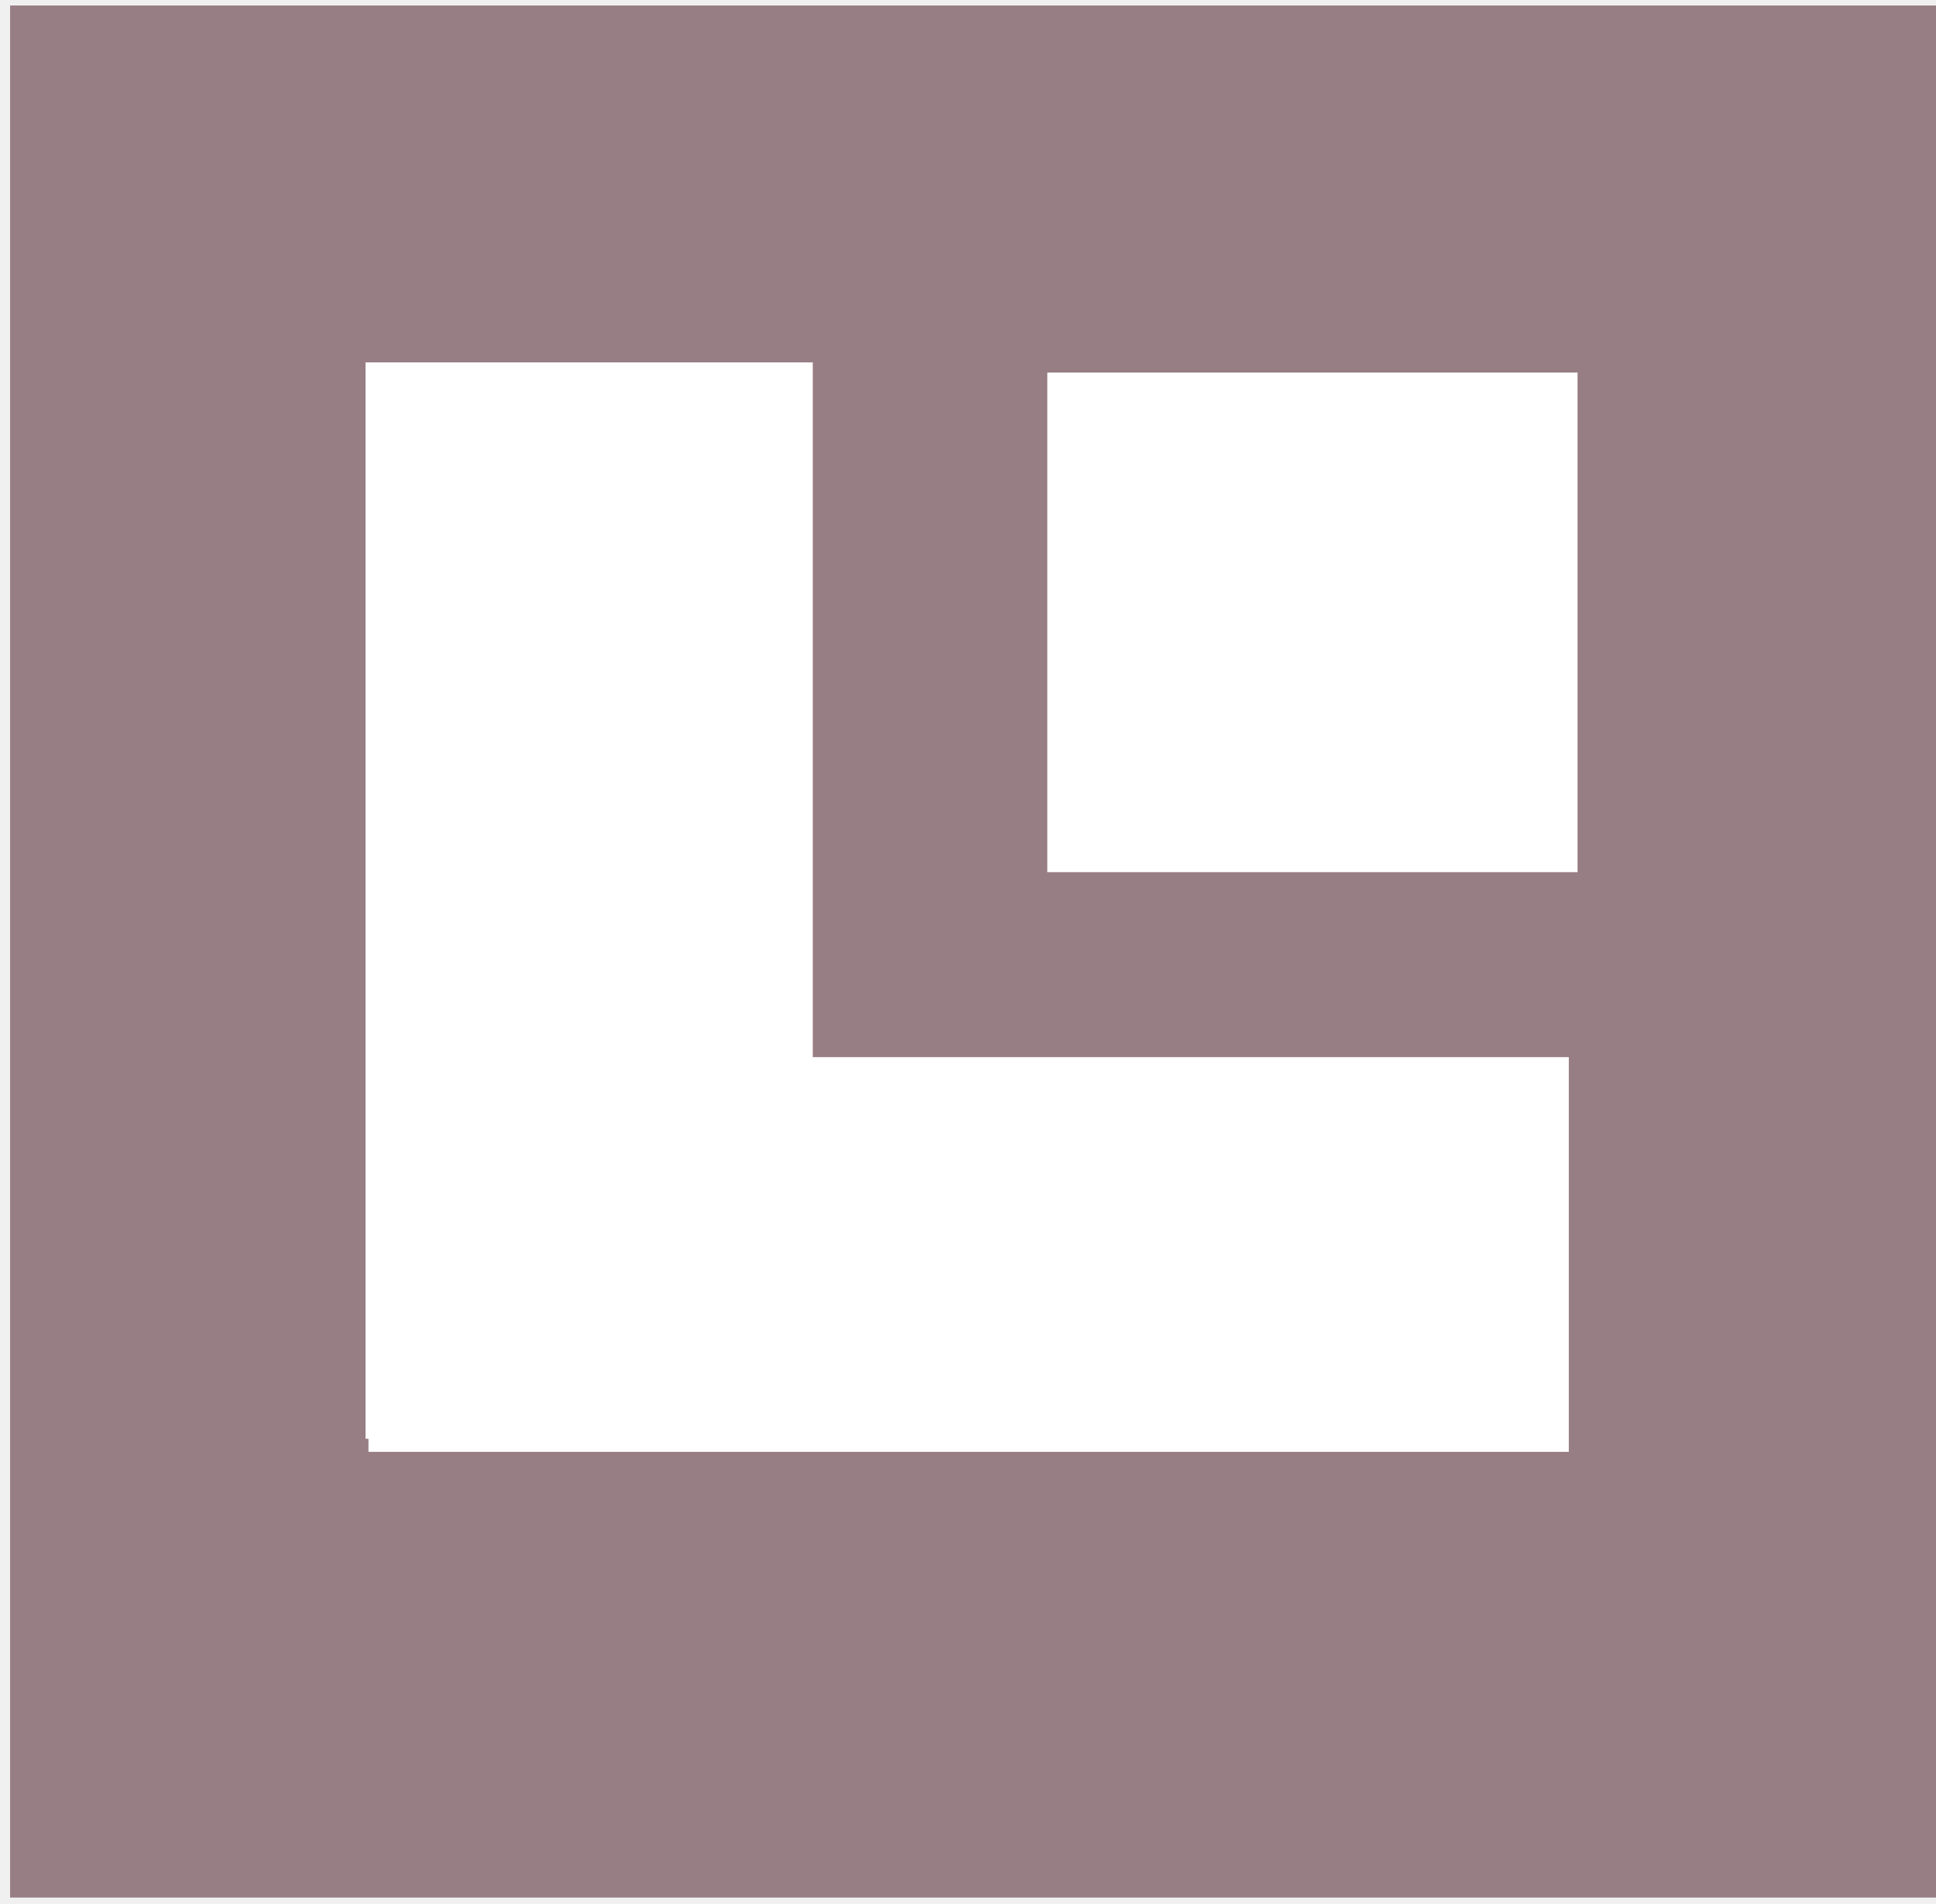
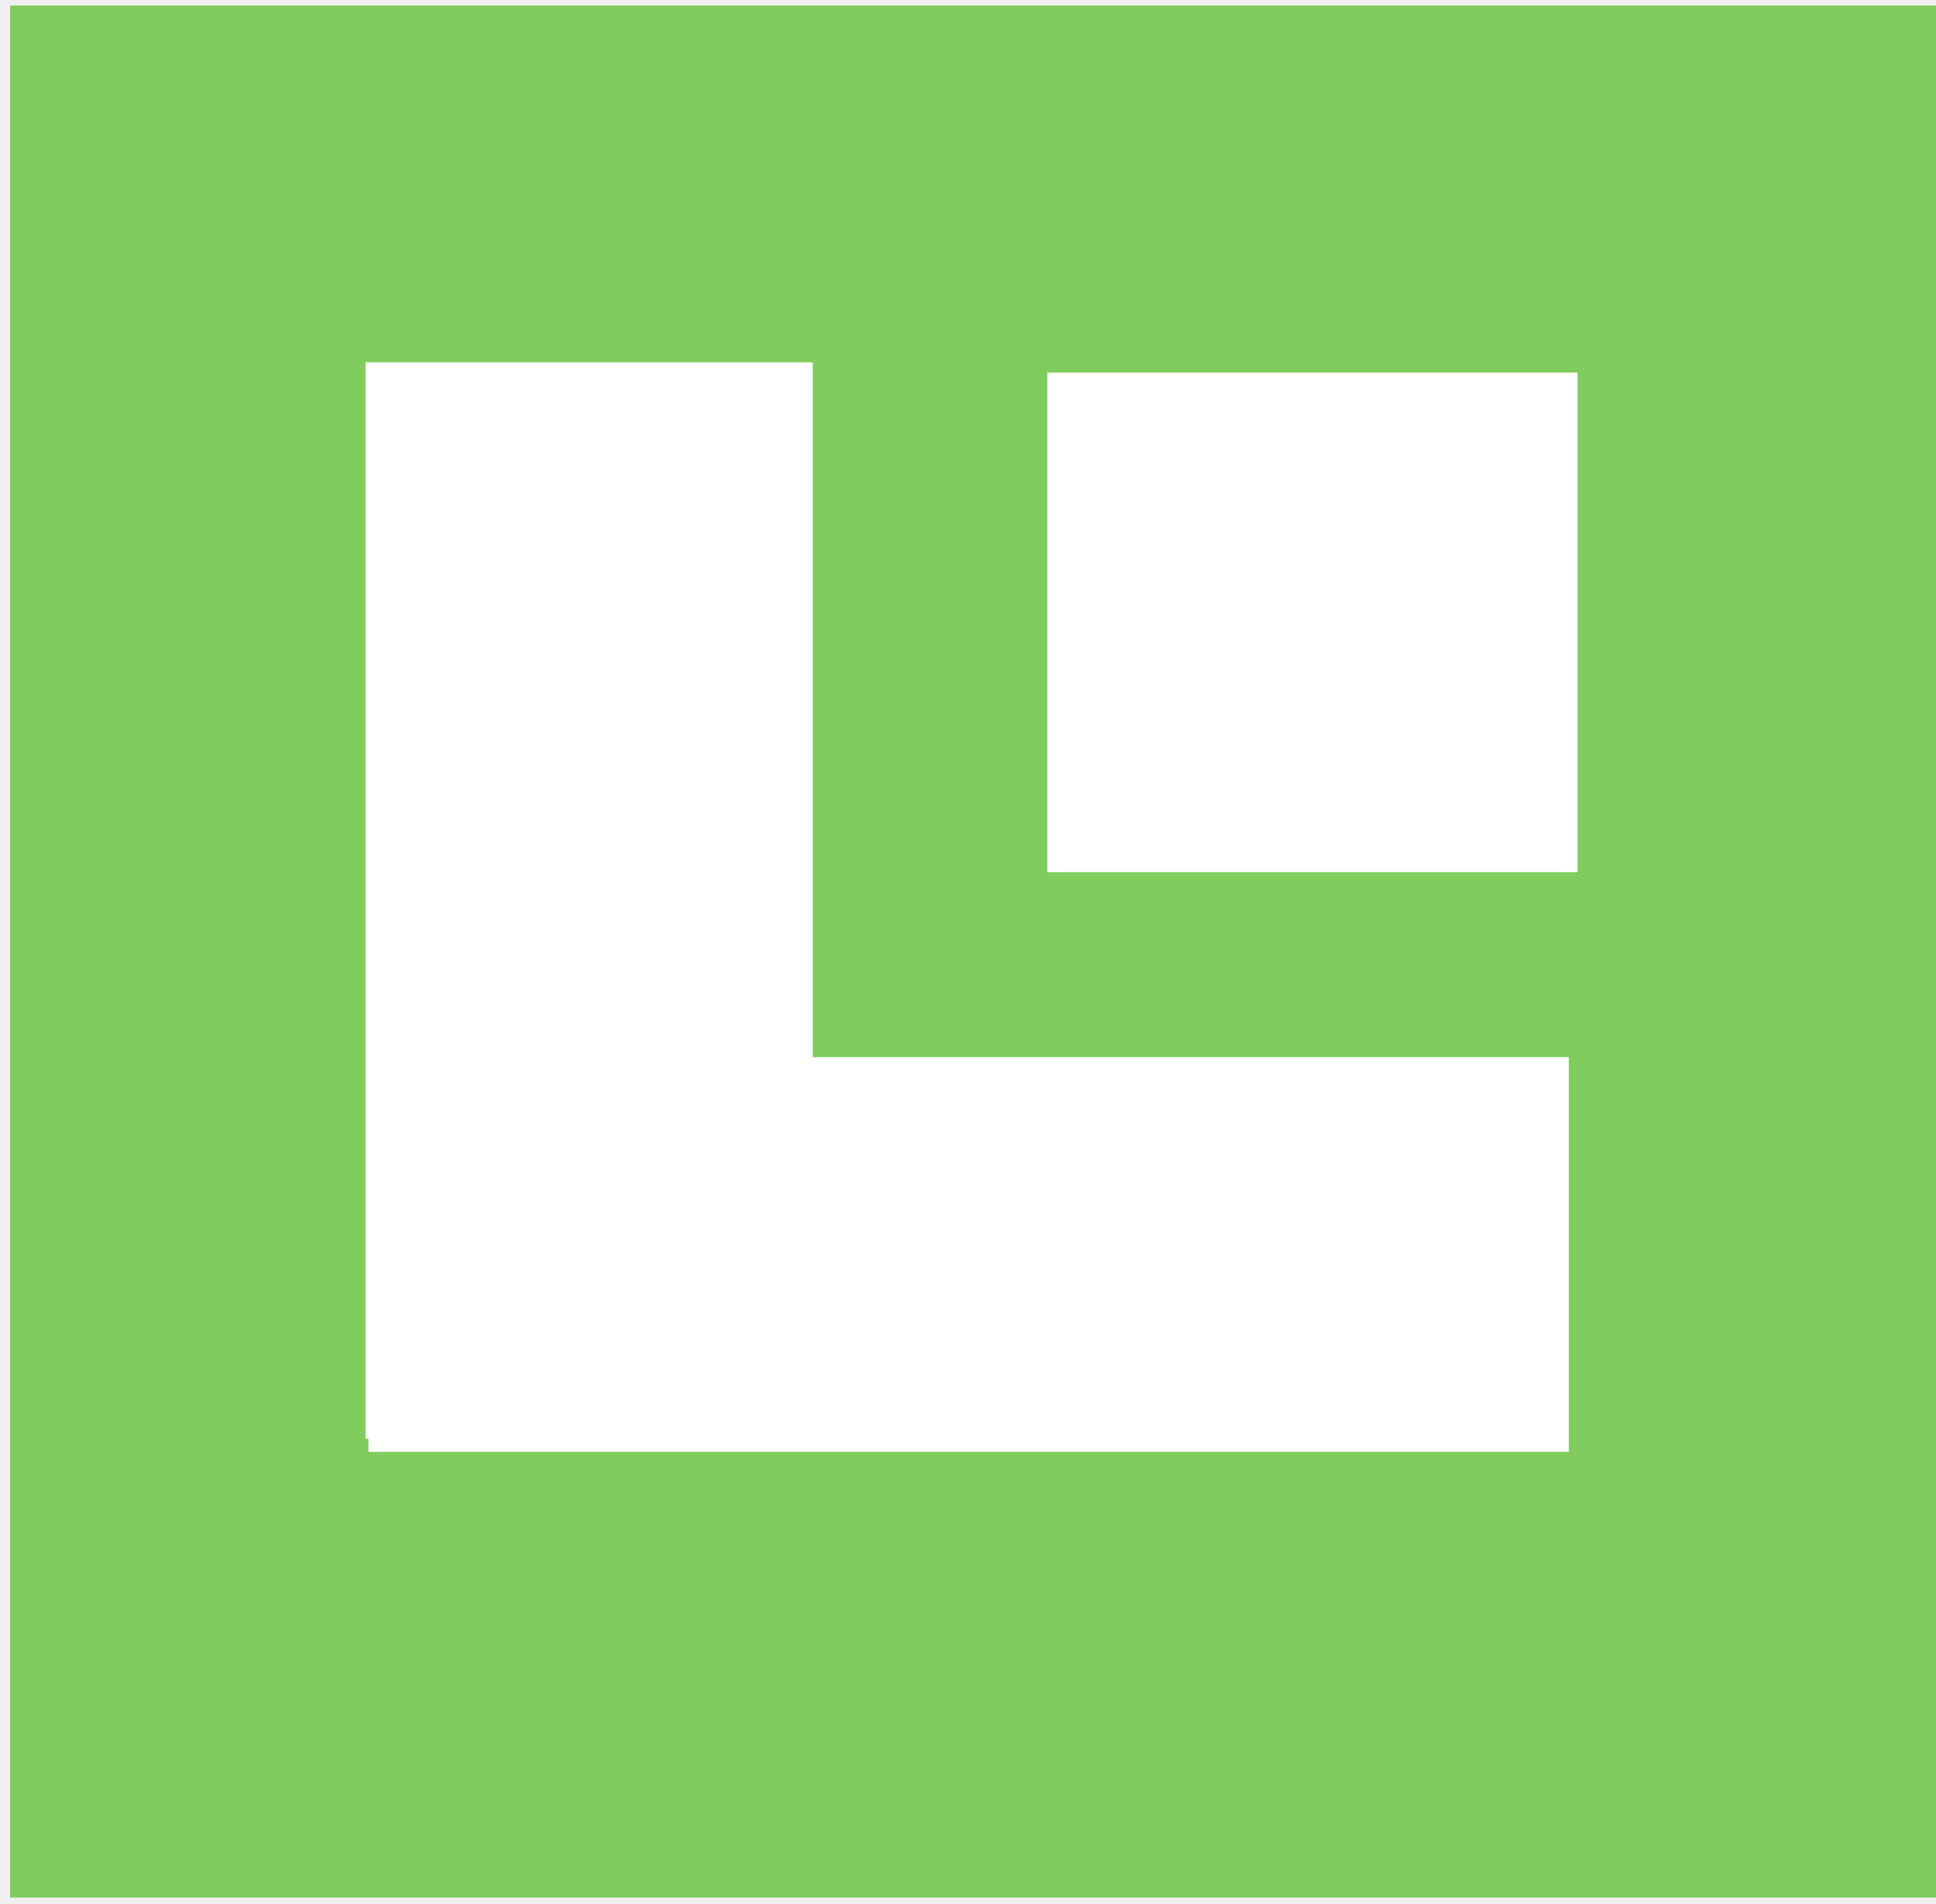
<svg xmlns="http://www.w3.org/2000/svg" xmlns:xlink="http://www.w3.org/1999/xlink" width="1.329mm" height="1.307mm" viewBox="0 0 1.329 1.307" version="1.1" id="svg8">
  <defs id="defs2">
    <linearGradient id="linearGradient831">
      <stop style="stop-color:#000000;stop-opacity:1;" offset="0" id="stop827" />
      <stop style="stop-color:#000000;stop-opacity:0;" offset="1" id="stop829" />
    </linearGradient>
    <linearGradient xlink:href="#linearGradient831" id="linearGradient833" x1="72.945" y1="85.866" x2="73.818" y2="85.866" gradientUnits="userSpaceOnUse" />
  </defs>
  <g id="layer1" transform="translate(-72.76406,-85.07121)">
    <text xml:space="preserve" style="font-style:normal;font-variant:normal;font-weight:normal;font-stretch:normal;font-size:2.822px;line-height:1.25;font-family:'Segoe UI';-inkscape-font-specification:'Segoe UI';font-variant-ligatures:normal;font-variant-caps:normal;font-variant-numeric:normal;font-feature-settings:normal;text-align:justify;letter-spacing:0px;word-spacing:0px;writing-mode:lr-tb;text-anchor:start;fill:#000000;fill-opacity:1;stroke:none;stroke-width:0.265" x="79.375" y="72.104" id="text16" />
-     <rect style="fill:#876870;fill-opacity:0.847;stroke:#876870;stroke-width:0;stroke-miterlimit:1;stroke-dasharray:none;stroke-opacity:0.847" id="rect1" width="1.324" height="1.299" x="72.771" y="85.075" />
+     <rect style="fill:#6cc644;fill-opacity:0.847;stroke:#876870;stroke-width:0;stroke-miterlimit:1;stroke-dasharray:none;stroke-opacity:0.847" id="rect1" width="1.324" height="1.299" x="72.771" y="85.075" />
    <rect style="fill:#ffffff;fill-opacity:1;stroke:#876870;stroke-width:0;stroke-miterlimit:1;stroke-dasharray:none;stroke-opacity:0.847" id="rect2" width="0.364" height="0.343" x="73.483" y="85.327" />
    <rect style="fill:#ffffff;fill-opacity:1;stroke:#876870;stroke-width:0;stroke-miterlimit:1;stroke-dasharray:none;stroke-opacity:0.847" id="rect2-6" width="0.824" height="0.271" x="73.017" y="85.797" />
    <rect style="fill:#ffffff;fill-opacity:1;stroke:#876870;stroke-width:0;stroke-miterlimit:1;stroke-dasharray:none;stroke-opacity:0.847" id="rect2-6-8" width="0.739" height="0.307" x="85.32" y="-73.322" transform="rotate(90)" />
  </g>
</svg>
